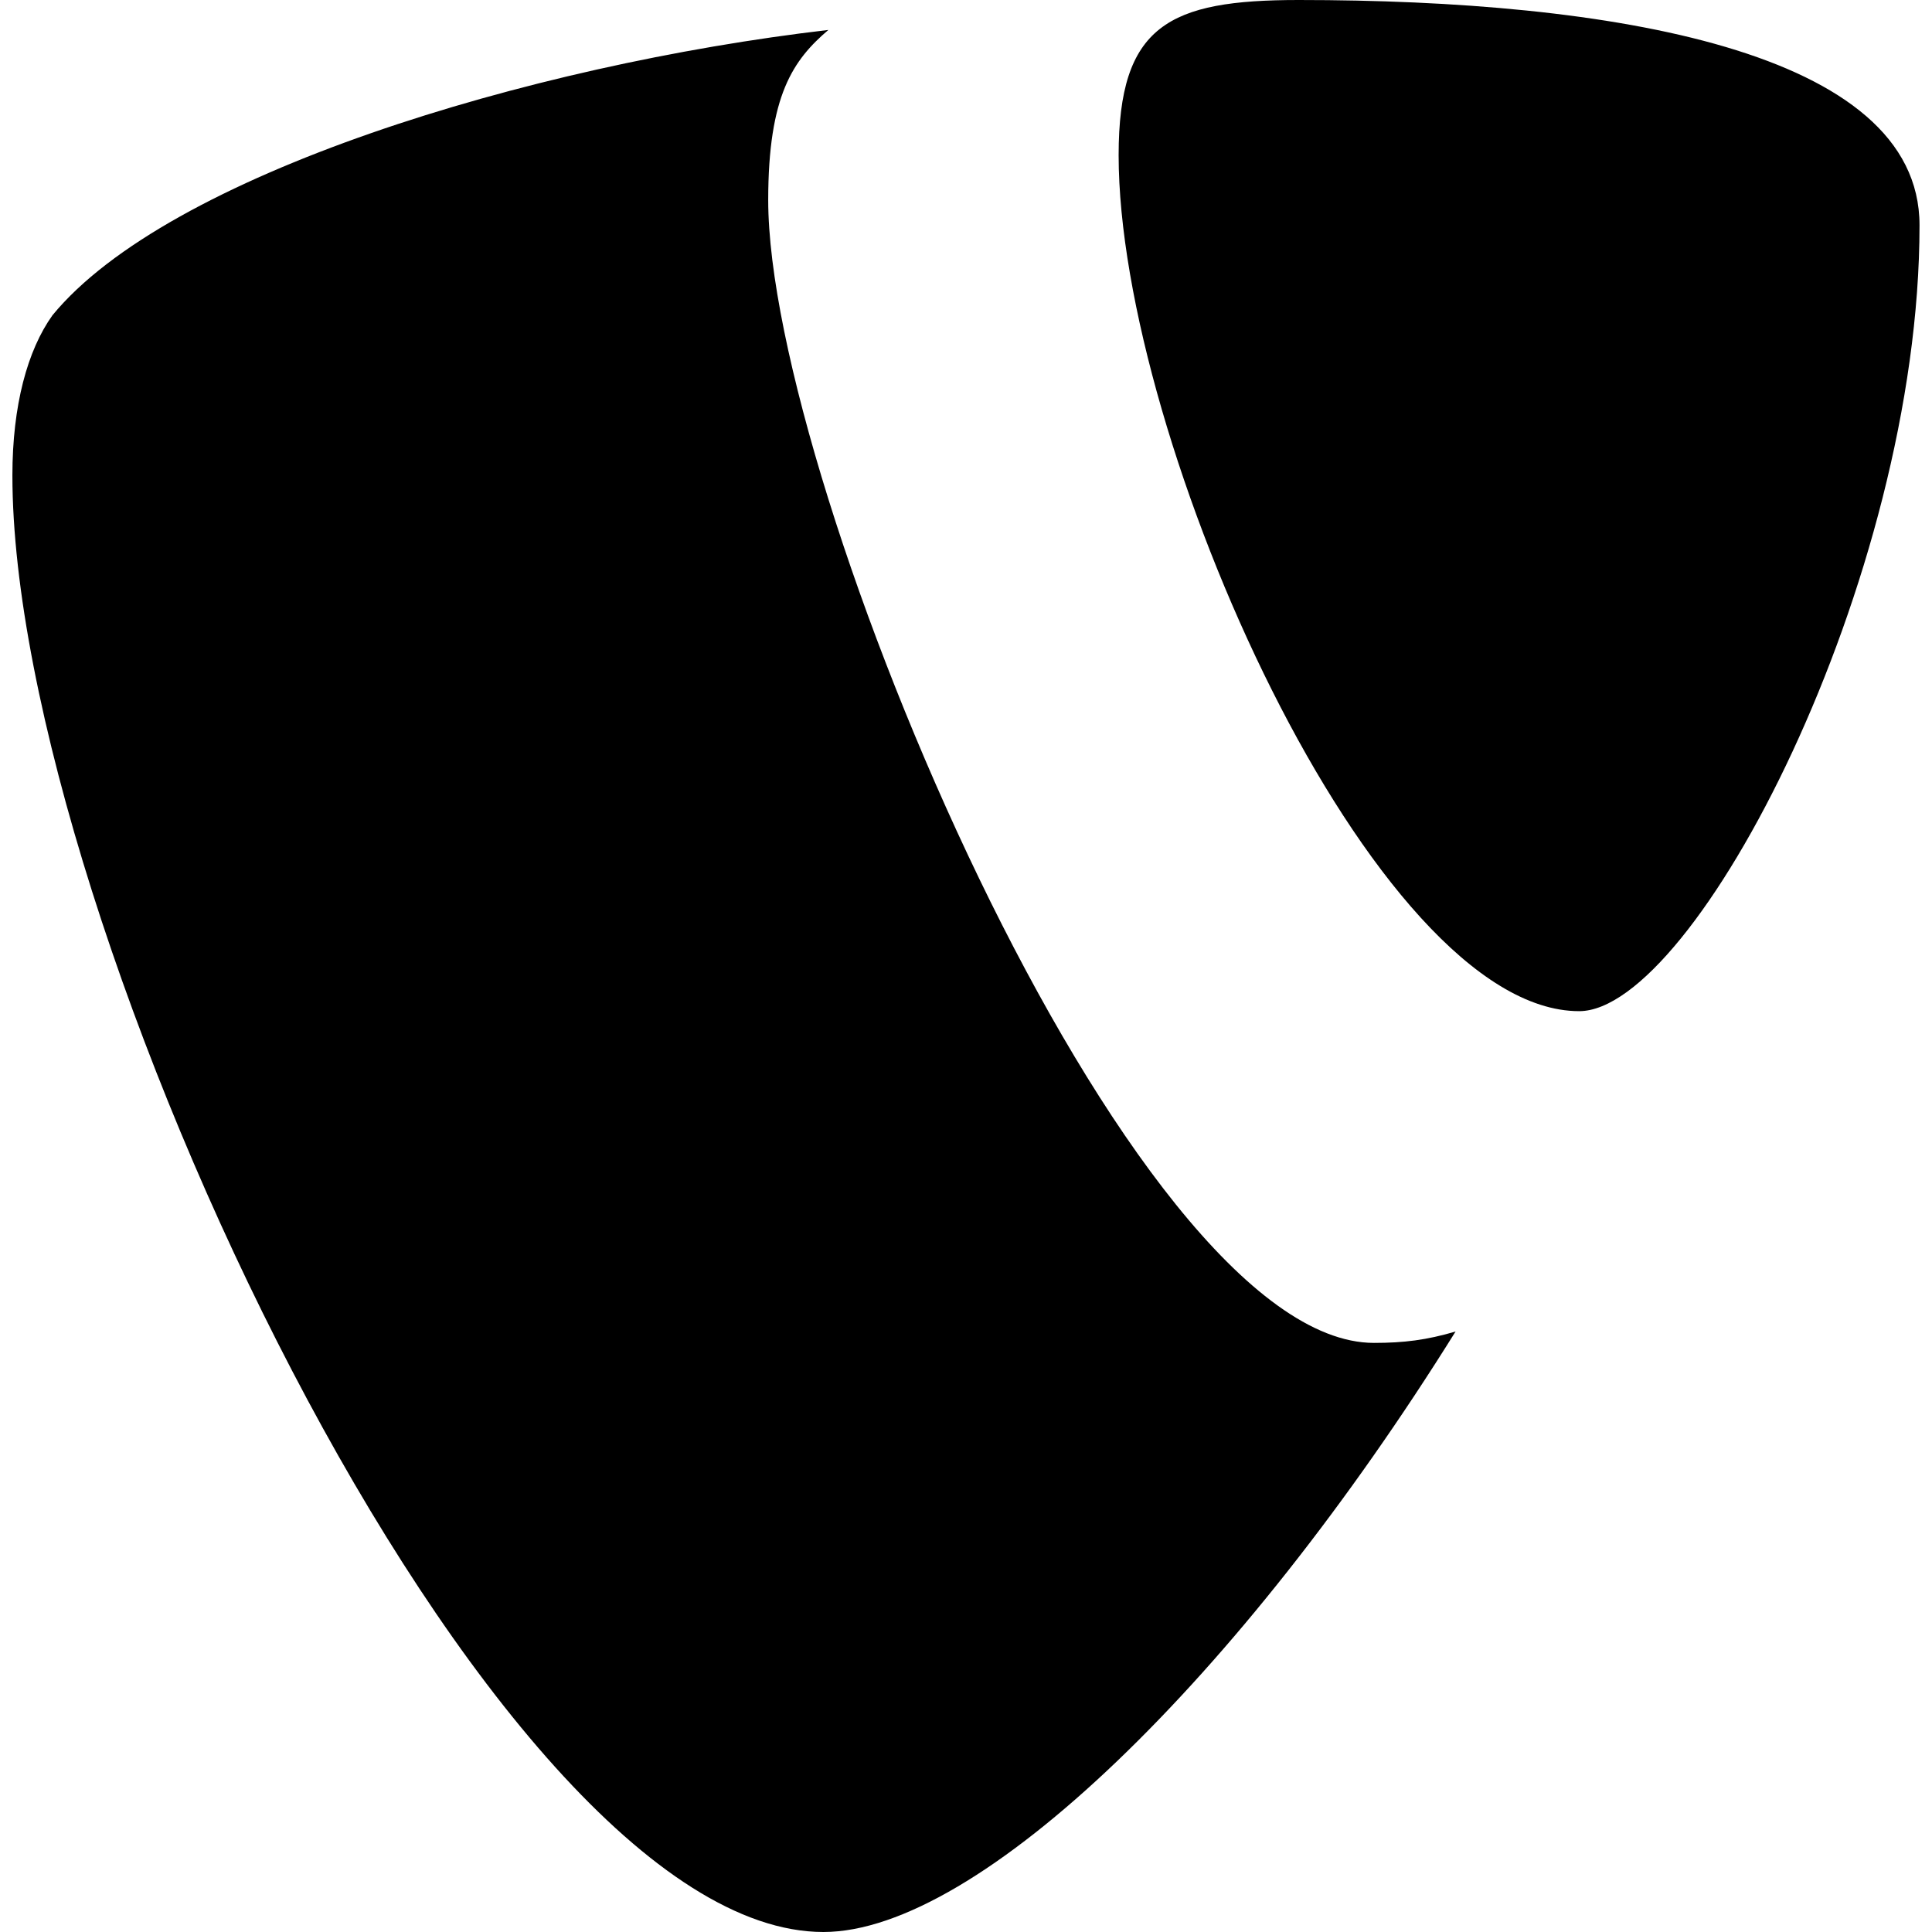
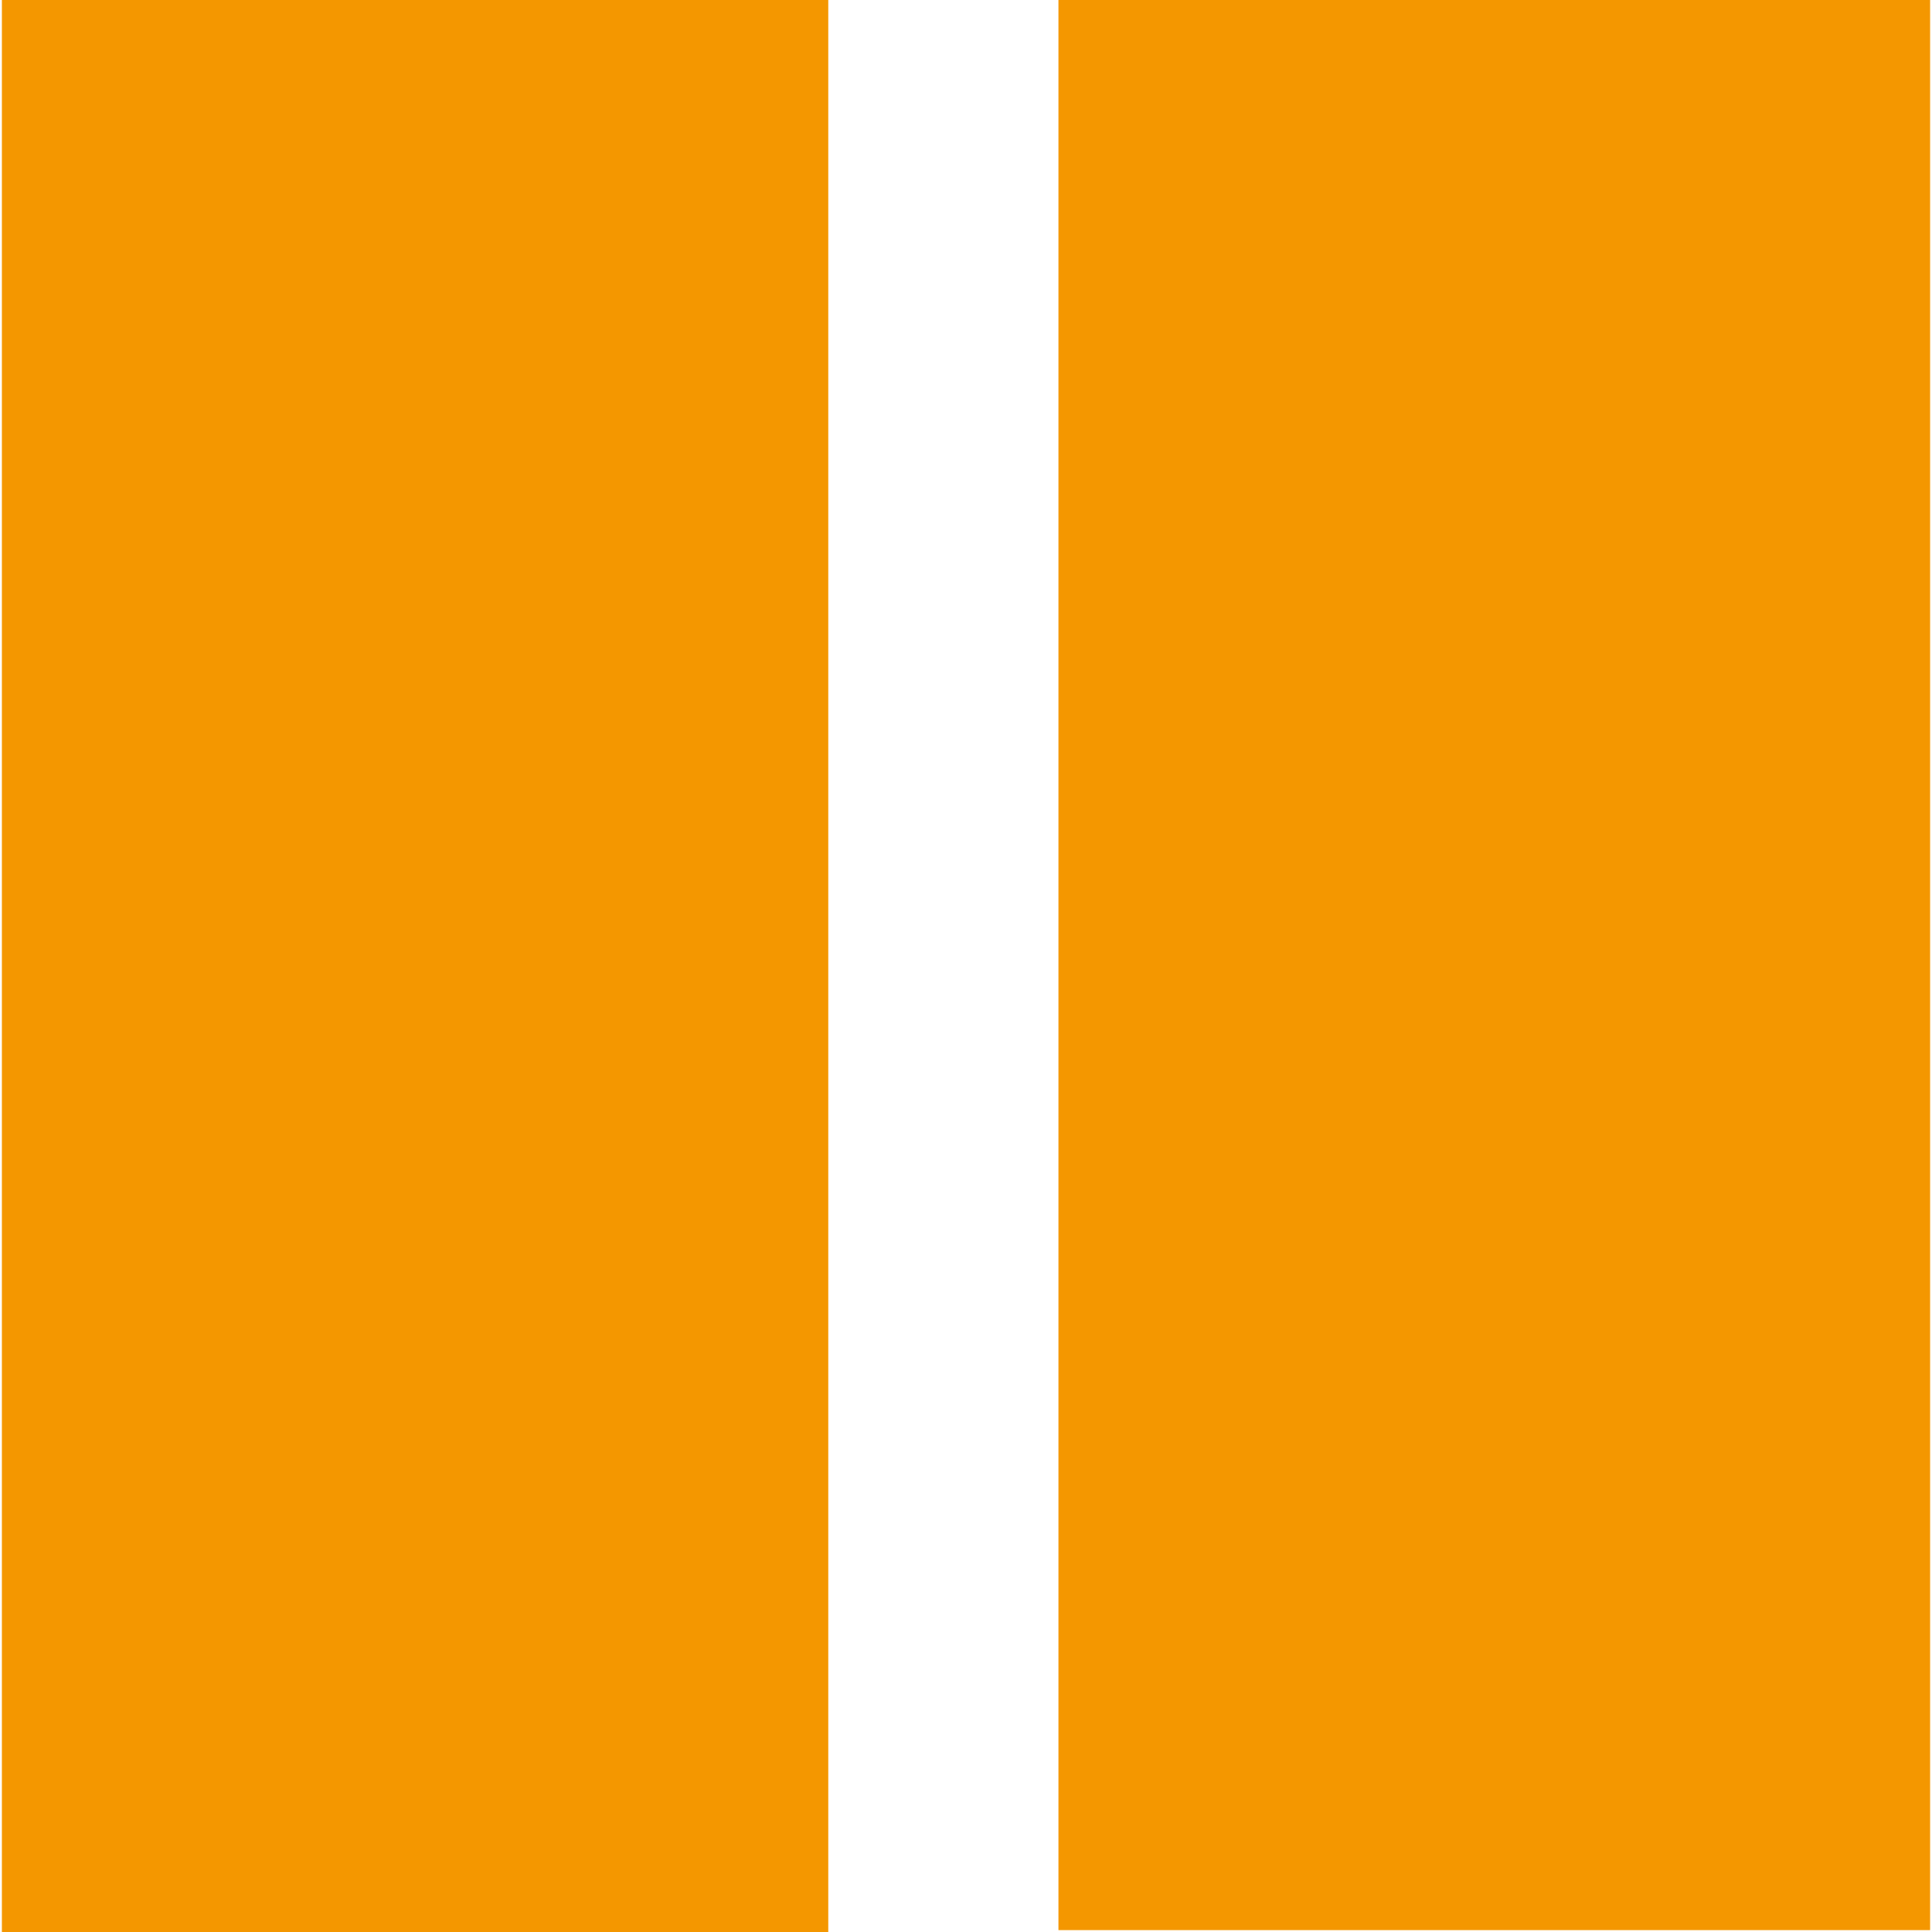
- <svg xmlns="http://www.w3.org/2000/svg" version="1.1" id="Layer_1" x="0px" y="0px" width="1024px" height="1024px" viewBox="0 0 24 24" enable-background="new 0 0 24 24" xml:space="preserve">
-   <path d="M18.08,16.541c-0.356,0.105-0.64,0.141-1.012,0.141c-3.046,0-7.525-10.651-7.525-14.196c0-1.306,0.311-1.741,0.747-2.114  c-3.73,0.435-8.208,1.803-9.638,3.544c-0.311,0.435-0.498,1.12-0.498,1.99C0.154,11.441,6.062,24,10.229,24  c1.928,0,5.179-3.17,7.853-7.46L18.08,16.541z M16.134,0c3.857,0,7.711,0.622,7.711,2.798c0,4.415-2.797,9.763-4.228,9.763  c-2.55,0-5.721-7.089-5.721-10.634C13.897,0.312,14.519,0,16.134,0z" />
+ <svg xmlns="http://www.w3.org/2000/svg" width="100%" height="100%" viewBox="0 0 1024 1024" version="1.1" xml:space="preserve" style="fill-rule:evenodd;clip-rule:evenodd;stroke-linejoin:round;stroke-miterlimit:2;">
+   <rect x="1" y="0" width="438" height="1024" style="fill:#f49700;" />
+   <rect x="561" y="0" width="462" height="1023" style="fill:#f49700;" />
</svg>
